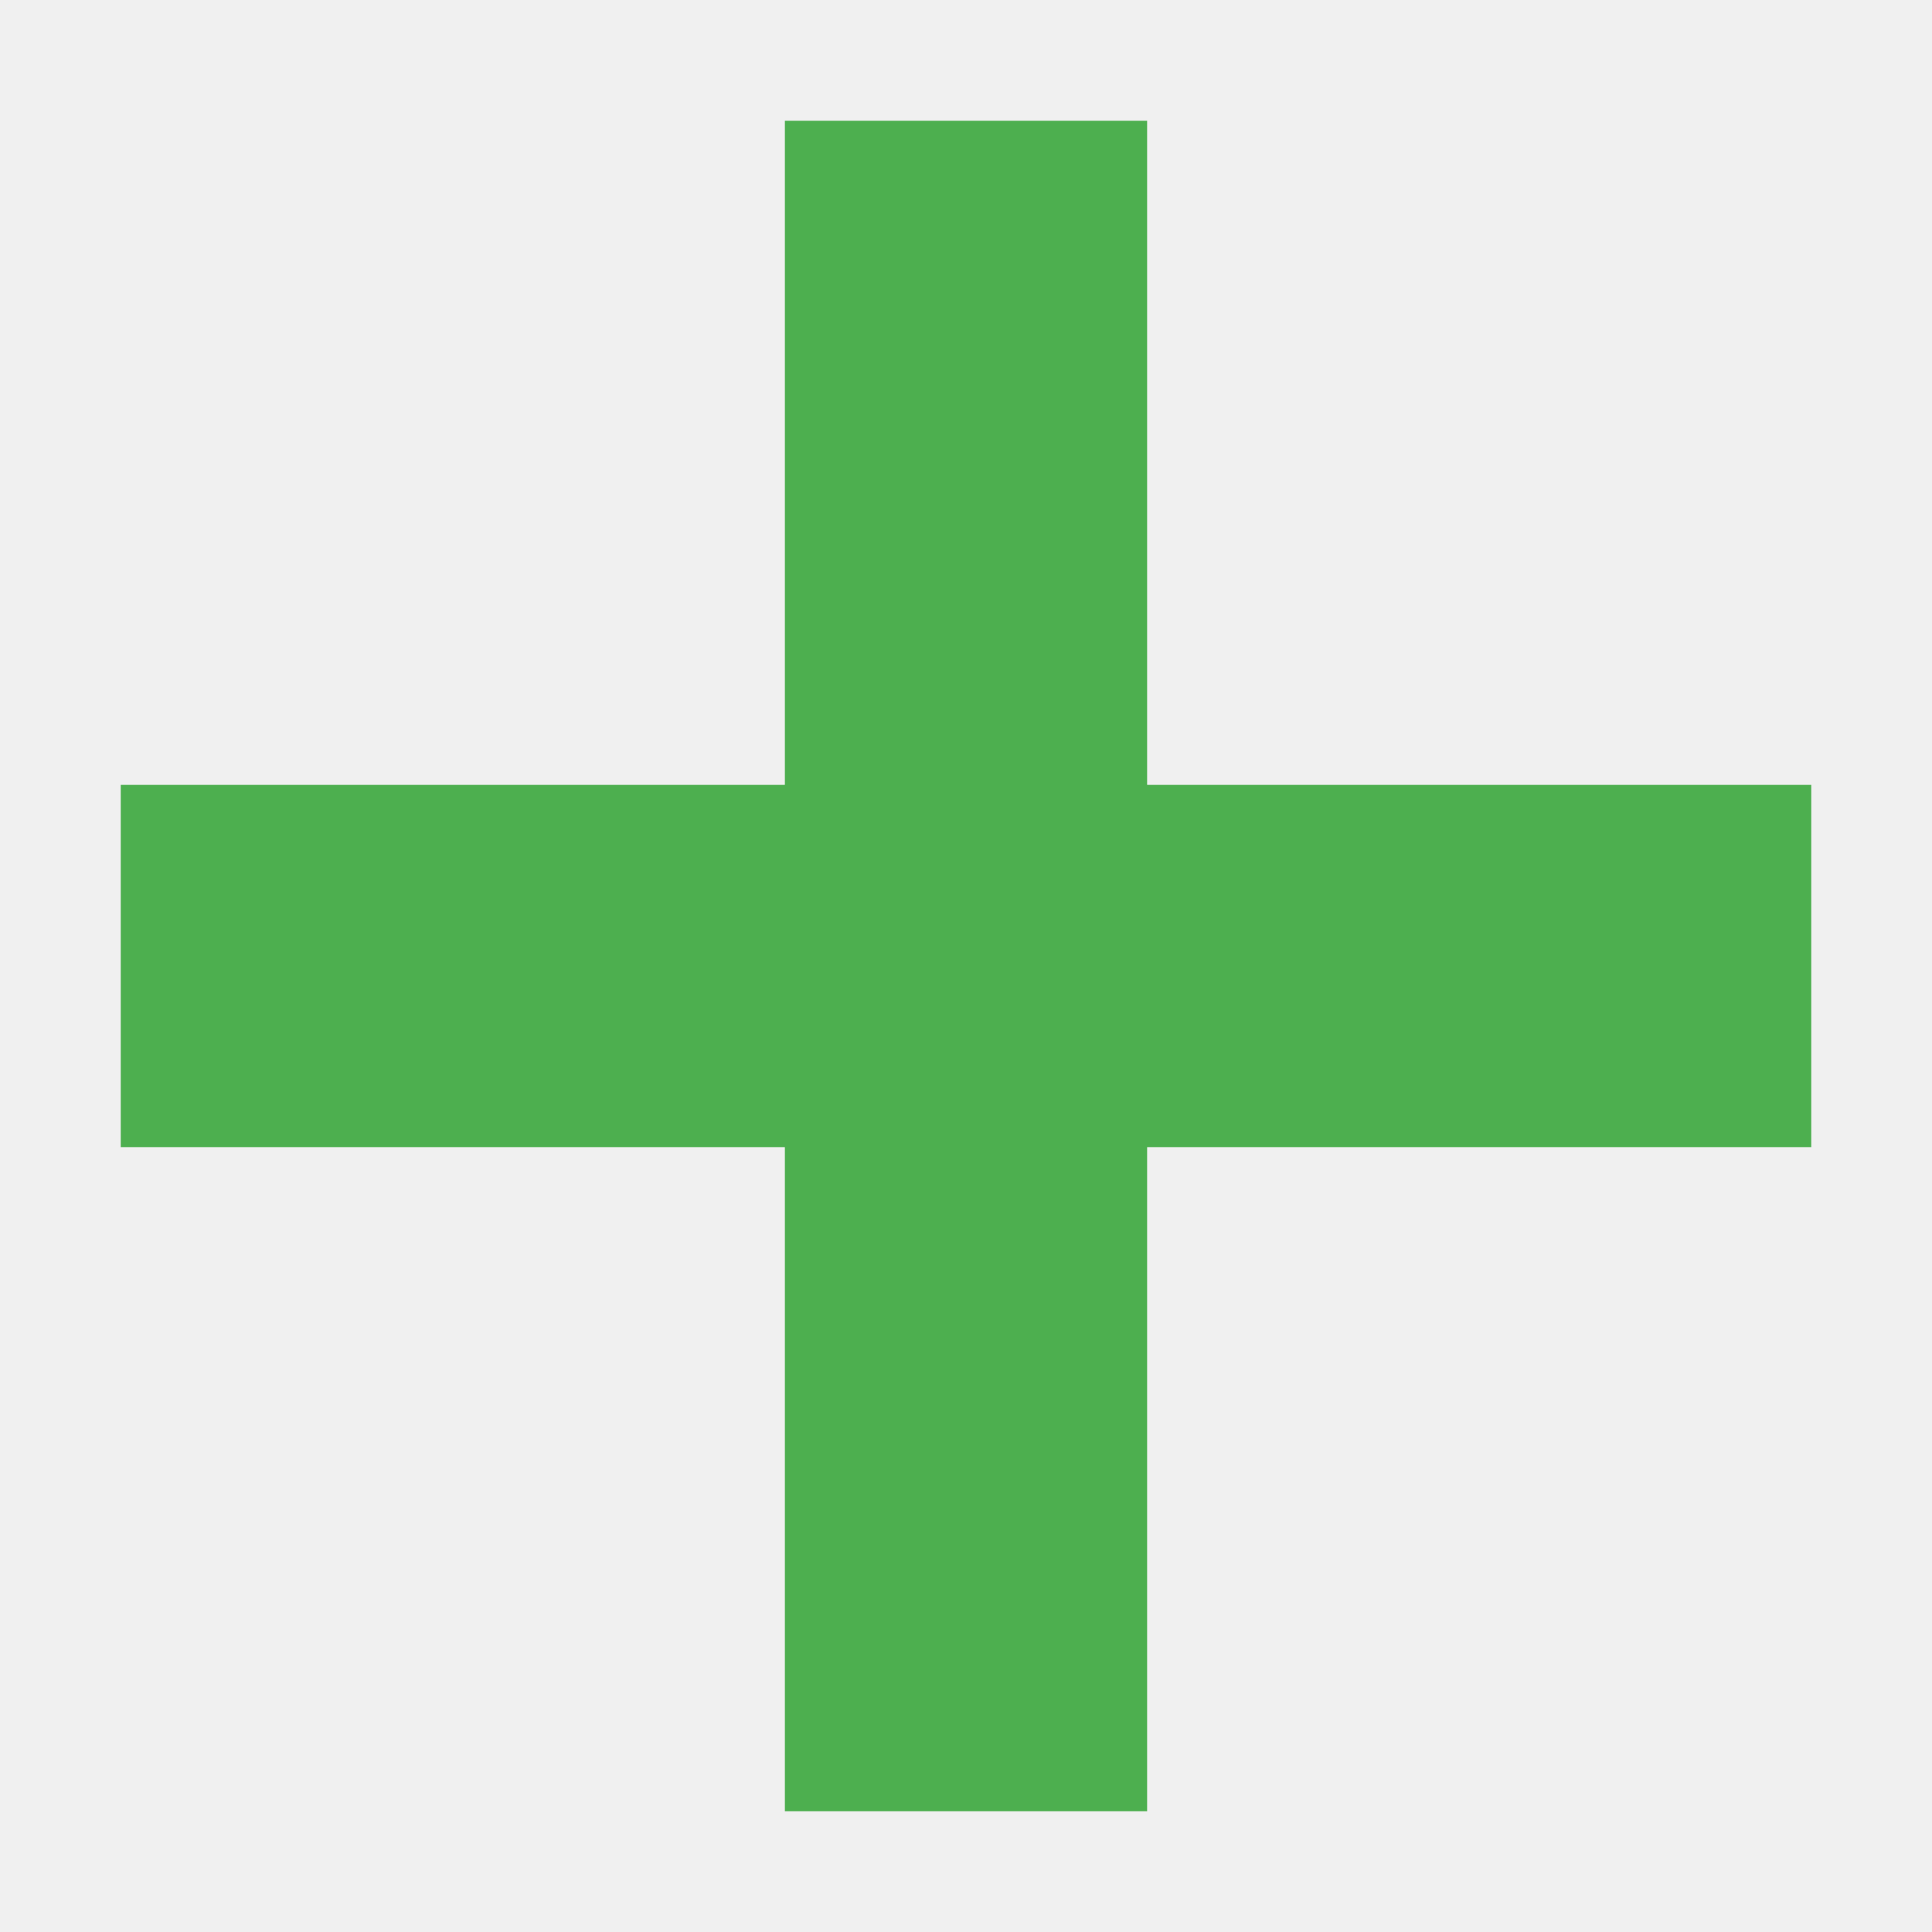
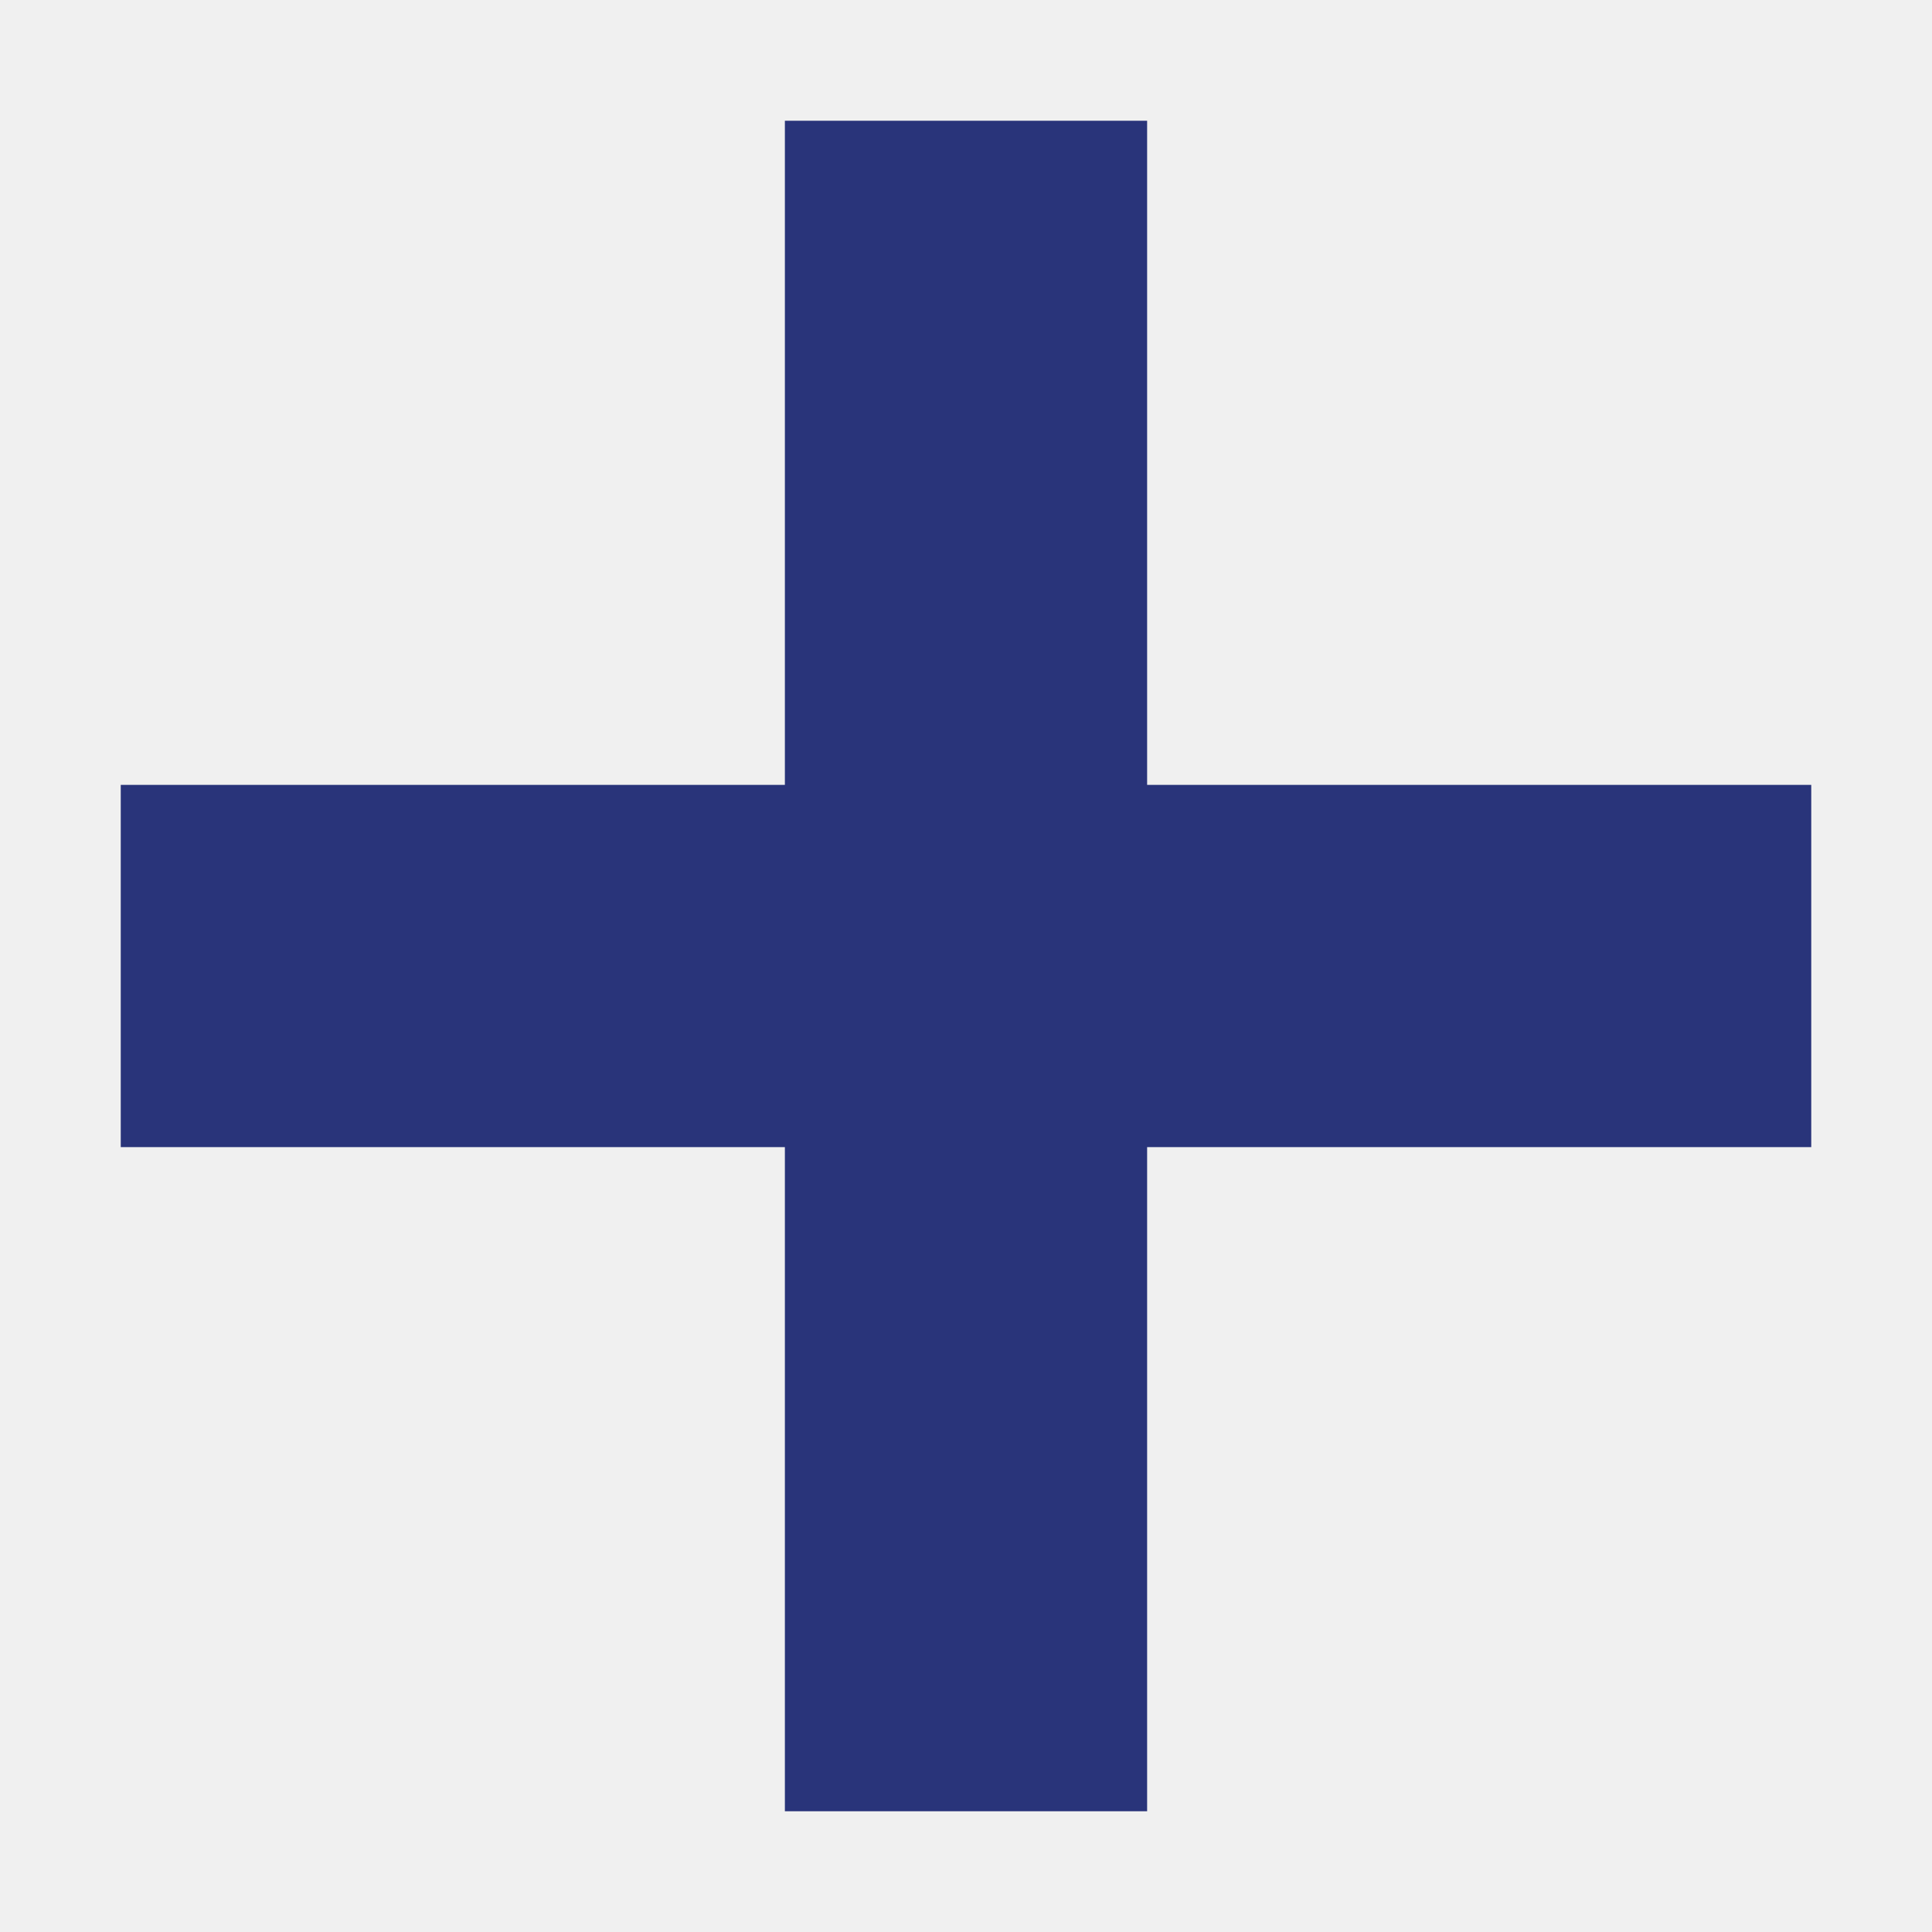
- <svg xmlns="http://www.w3.org/2000/svg" version="1.1" id="Layer_1" x="0px" y="0px" width="16px" height="16px" viewBox="0 0 16 16" style="enable-background:new 0 0 16 16;" xml:space="preserve">
-   <style type="text/css">
- 	.st0{fill:#FFFFFF;}
- 	.st1{fill:none;stroke:#FFFFFF;stroke-miterlimit:10;}
- 	.st2{fill:#BA8B2D;}
- 	.st3{fill:#263C83;}
- 	.st4{fill:#2B2F36;}
- 	.st5{fill:#9E8644;}
- 	.st6{fill:#A29165;}
- 	.st7{fill:#A48C4C;}
- 	.st8{fill:#FFFFFA;}
- 	.st9{fill:#A28C51;}
- 	.st10{fill:#A48C49;}
- 	.st11{fill:#FFFFFD;}
- 	.st12{fill:#25397A;}
- 	.st13{fill:#374041;}
- 	.st14{fill:#424740;}
- 	.st15{fill:#E1C177;}
- 	.st16{fill:#A48C4D;}
- 	.st17{fill:#323C41;}
- 	.st18{fill:#2B3B48;}
- 	.st19{fill:#B98A2D;}
- 	.st20{fill:#2A3843;}
- 	.st21{fill:#1D2F44;}
- 	.st22{fill:#B29349;}
- 	.st23{fill:#524E35;}
- 	.st24{fill:#596EB2;}
- 	.st25{fill:#586EB2;}
- 	.st26{fill:#D3D3D6;}
- 	.st27{fill:#596DB3;}
- 	.st28{fill:#D2D3D9;}
- 	.st29{fill:#CED4E0;}
- 	.st30{fill:#B5C7E7;}
- 	.st31{fill:#D3D3D7;}
- 	.st32{fill:#5A6DB3;}
- 	.st33{fill:#E81E25;}
- 	.st34{fill:#536EB5;}
- 	.st35{fill:#5A6EAF;}
- 	.st36{fill:#D7D3D5;}
- 	.st37{fill:#FCF7FA;}
- 	.st38{fill:#FCF8FB;}
- 	.st39{fill:#C6363B;}
- 	.st40{fill:#C63136;}
- 	.st41{fill:#576DB4;}
- 	.st42{fill:#D2D3D8;}
- 	.st43{fill:#D2D3D7;}
- 	.st44{fill:#ED1C24;}
- 	.st45{fill:#E21F26;}
- 	.st46{fill:#DB1F26;}
- 	.st47{fill:#D3D3D8;}
- 	.st48{fill:#E01F26;}
- 	.st49{fill:#E11F26;}
- 	.st50{fill:#E91D25;}
- 	.st51{fill:#E31E26;}
- 	.st52{fill:#E71E25;}
- 	.st53{fill:#566DB4;}
- 	.st54{fill:#D1D3D8;}
- 	.st55{fill:#BC7D80;}
- 	.st56{fill:#C86D70;}
- 	.st57{fill:#C3363A;}
- 	.st58{fill:#566EB0;}
- 	.st59{fill:#CE3438;}
- 	.st60{fill:#CC2A30;}
- 	.st61{fill:#CA2127;}
- 	.st62{fill:#CED4DF;}
- 	.st63{fill:#5A6DB2;}
- 	.st64{fill:#6C81B9;}
- 	.st65{fill:#FEF3F8;}
- 	.st66{fill:#FEF2F4;}
- 	.st67{fill:#263A7D;}
- 	.st68{fill:#D0D4DE;}
- 	.st69{fill:#D2D3D6;}
- 	.st70{fill:#586DB4;}
- 	.st71{fill:#C8CDE1;}
- 	.st72{fill:#586EB0;}
- 	.st73{fill:#338956;}
- 	.st74{fill:#5B72AE;}
- 	.st75{fill:#2A3A46;}
- 	.st76{fill:#FFFEF8;}
- 	.st77{fill:#A69A77;}
- 	.st78{fill:#323B38;}
- 	.st79{fill:#1B3461;}
- 	.st80{fill:#9B916E;}
- 	.st81{fill:#3B4342;}
- 	.st82{fill:#FFFEF5;}
- 	.st83{fill:#FFFEF6;}
- 	.st84{fill:#263B7F;}
- 	.st85{fill:#28334A;}
- 	.st86{fill:#2F3C42;}
- 	.st87{fill:#FFFEF7;}
- 	.st88{fill:#FFFEF4;}
- 	.st89{fill:#253876;}
- 	.st90{fill:#374654;}
- 	.st91{fill:#253C58;}
- 	.st92{fill:#2A3E55;}
- 	.st93{fill:#C2B388;}
- 	.st94{fill:#3E4B53;}
- 	.st95{fill:#FFFFF9;}
- 	.st96{fill:#293E58;}
- 	.st97{fill:#A0936B;}
- 	.st98{fill:#363A31;}
- 	.st99{fill:#AB945B;}
- 	.st100{fill:#464B45;}
- 	.st101{fill:#3B4544;}
- 	.st102{fill:#2D3F56;}
- 	.st103{fill:#2F3D49;}
- 	.st104{fill:#B0A789;}
- 	.st105{fill-rule:evenodd;clip-rule:evenodd;fill:#252C6A;}
- 	.st106{fill-rule:evenodd;clip-rule:evenodd;fill:#FFFFFF;}
- 	.st107{opacity:0.3;}
- 	.st108{fill:none;stroke:#FFFFFF;stroke-width:7;stroke-miterlimit:10;}
- 	.st109{fill:none;stroke:#FFFFFF;stroke-width:8;stroke-miterlimit:10;}
- 	.st110{opacity:0.89;}
- 	.st111{display:none;opacity:0.1;fill:#010101;}
- 	.st112{fill:#EDAC68;}
- 	.st113{fill:#FDC892;}
- 	.st114{clip-path:url(#SVGID_2_);}
- 	.st115{fill:#2E292A;}
- 	.st116{fill:#262125;}
- 	.st117{fill:#312C2F;}
- 	.st118{clip-path:url(#SVGID_4_);}
- 	.st119{fill:#0F303F;}
- 	.st120{fill:#2D5972;}
- 	.st121{fill:none;}
- 	.st122{opacity:0.5;fill:#B6B7B7;}
- 	.st123{fill:none;stroke:#F0F0F0;stroke-width:1.023;stroke-miterlimit:10;}
- 	.st124{fill:#F0F0F0;}
- 	.st125{fill:none;stroke:#F0F0F0;stroke-width:2.011;stroke-miterlimit:10;}
- 	.st126{fill:none;stroke:#F0F0F0;stroke-miterlimit:10;}
- 	.st127{fill:#F0F0F0;stroke:#F0F0F0;stroke-width:0.5;stroke-miterlimit:10;}
- 	.st128{opacity:0.77;}
- 	.st129{fill:none;stroke:#FFFFFF;stroke-width:4;stroke-linecap:round;stroke-linejoin:round;stroke-miterlimit:10;}
- 	.st130{fill:none;stroke:#FFFFFF;stroke-width:3.5;stroke-miterlimit:10;}
- 	.st131{fill:none;stroke:#FFFFFF;stroke-width:4;stroke-miterlimit:10;}
- 	.st132{fill:none;stroke:#737373;stroke-width:2;stroke-linecap:round;stroke-linejoin:round;stroke-miterlimit:10;}
- 	.st133{fill:#4655A5;}
- 	.st134{fill:none;stroke:#C8E5C9;stroke-width:7.782;stroke-linecap:round;stroke-linejoin:round;stroke-miterlimit:10;}
- 	.st135{fill:#4DAF4F;}
- 	.st136{opacity:0.5;fill:none;stroke:#737373;stroke-miterlimit:10;}
- 	.st137{fill:#3C5A99;}
- 	.st138{fill:#439CD6;}
- 	.st139{fill:#E3E4E5;}
- 	.st140{fill:#F7F9F9;}
- 	.st141{fill:#EFEFEF;}
- 	.st142{fill:#223228;}
- </style>
-   <polygon class="st135" points="1,6.5 6.5,6.5 6.5,1 9.5,1 9.5,6.5 15,6.5 15,9.5 9.5,9.5 9.5,15 6.5,15 6.5,9.5 1,9.5 " />
+ <svg xmlns="http://www.w3.org/2000/svg" id="Layer_1" data-name="Layer 1" viewBox="0 0 16 16">
+   <polygon points="1 6.5 6.5 6.5 6.5 1 9.5 1 9.5 6.5 15 6.5 15 9.5 9.5 9.5 9.5 15 6.5 15 6.5 9.5 1 9.5 1 6.5" fill="#29347a" />
</svg>
